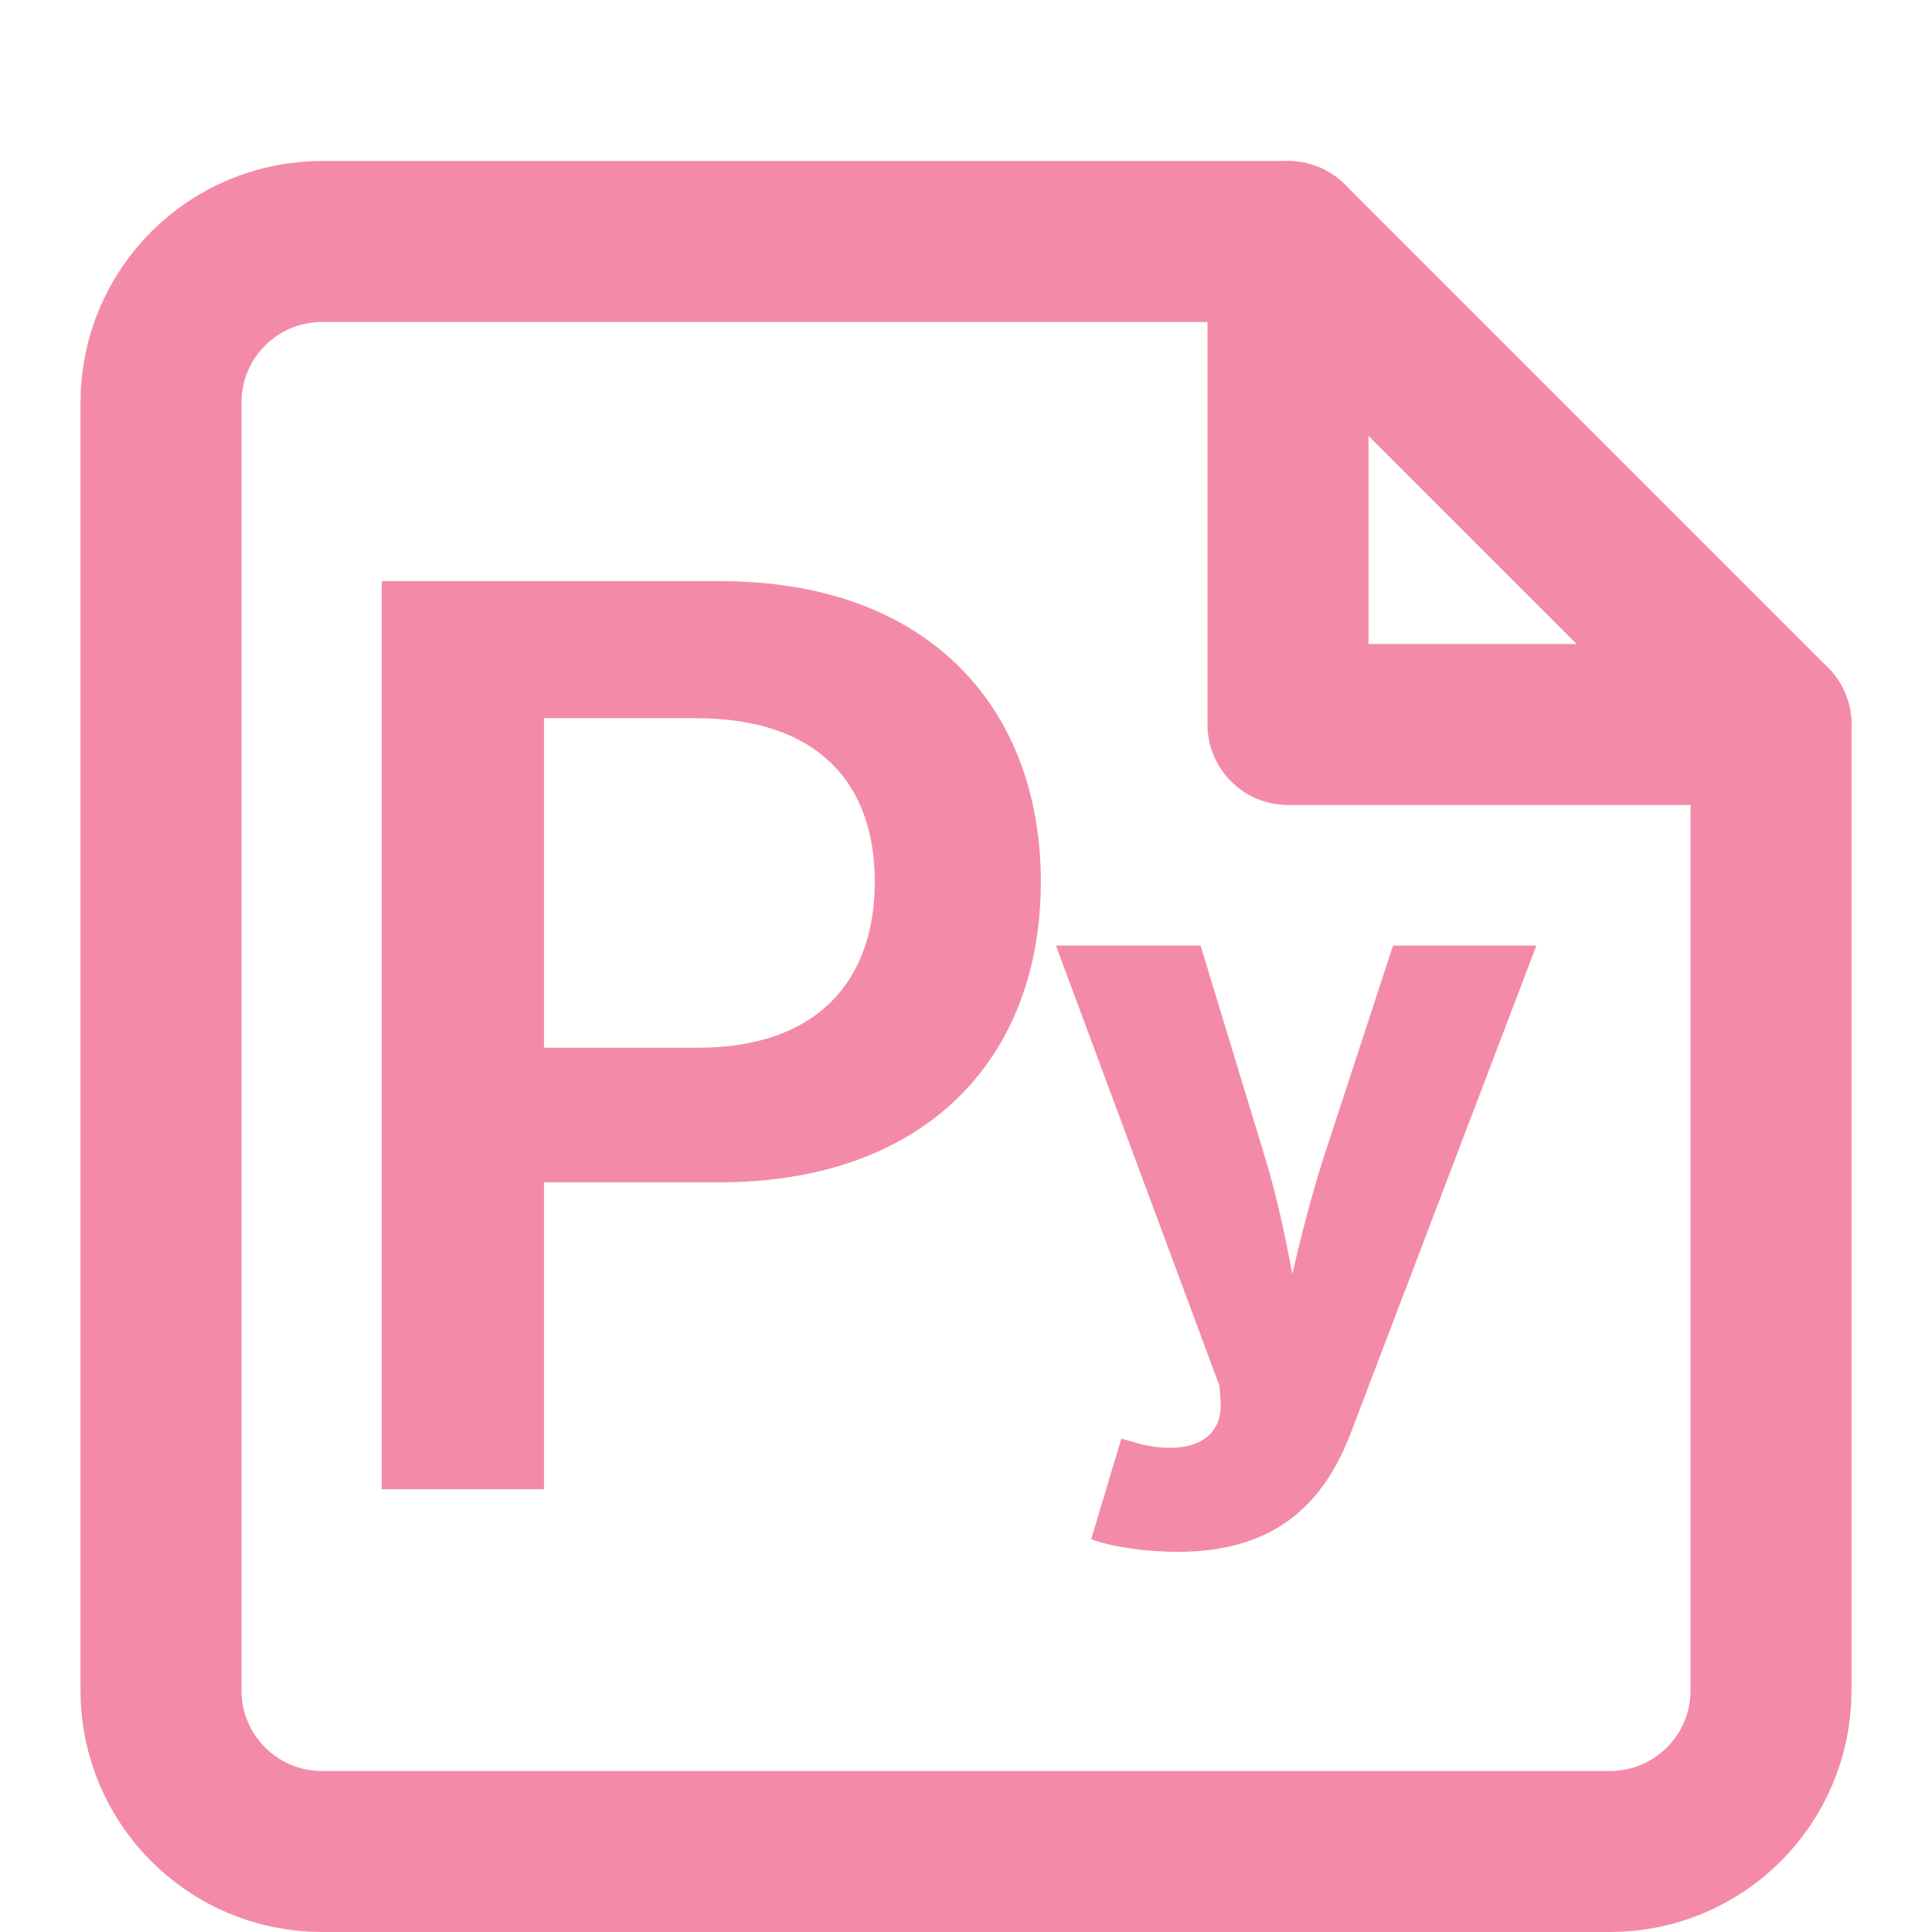
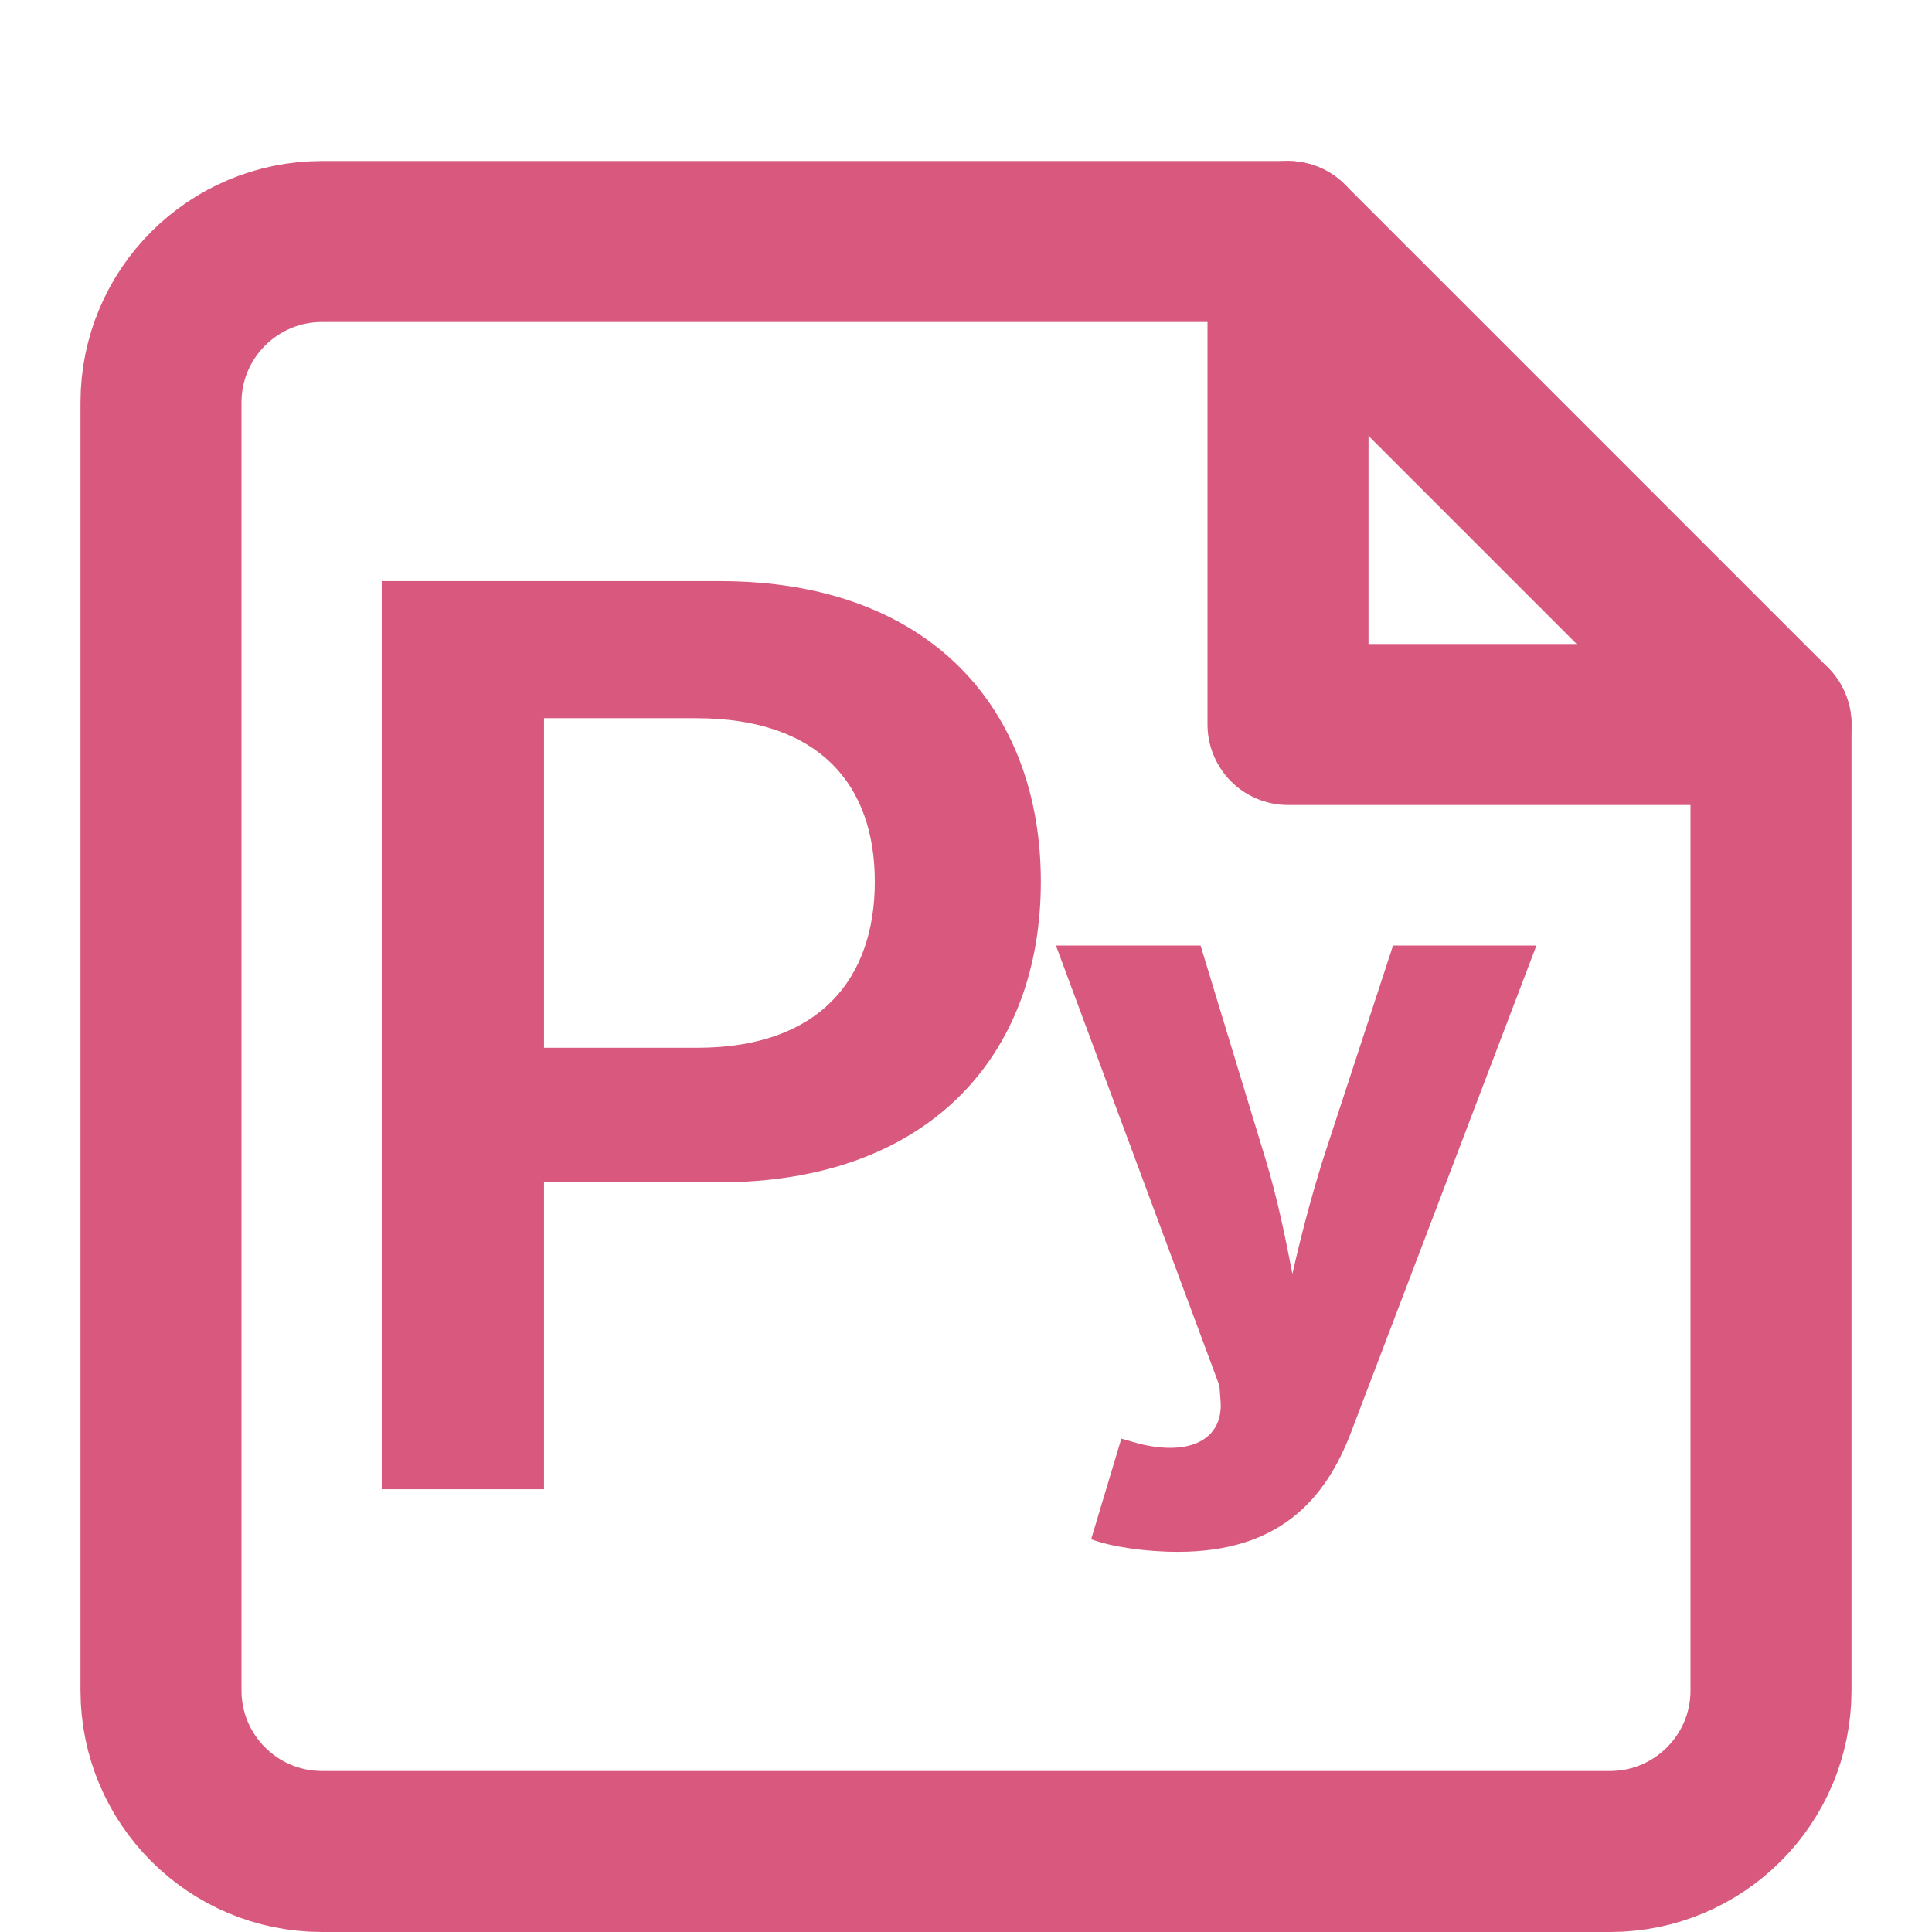
- <svg xmlns="http://www.w3.org/2000/svg" width="32" height="32" viewBox="0 0 24 24" fill="none" stroke="#f38ba8" stroke-width="2" stroke-linecap="round" stroke-linejoin="round">
+ <svg xmlns="http://www.w3.org/2000/svg" width="32" height="32" viewBox="0 0 24 24" fill="none" stroke="#d8597d" stroke-width="2" stroke-linecap="round" stroke-linejoin="round">
{/* Sticky note outline from Lucide */}
      <path d="M16 3H4a2 2 0 0 0-2 2v16a2 2 0 0 0 2 2h16a2 2 0 0 0 2-2V9Z" />
      {/* Folded corner */}
      <path d="M16 3v6h6" />
 {/* "Py" text */}
-       <text x="8.6" y="18.5" fill="#f38ba8" stroke="none" font-family="system-ui, -apple-system, sans-serif" font-size="15.5" font-weight="600" text-anchor="middle">
+       <text x="8.6" y="18.5" fill="#d8597d" stroke="none" font-family="system-ui, -apple-system, sans-serif" font-size="15.5" font-weight="600" text-anchor="middle">
        P
      </text>
-   <text x="16.1" y="17.2" fill="#f38ba8" stroke="none" font-family="system-ui, -apple-system, sans-serif" font-size="10" font-weight="800" text-anchor="middle">
+   <text x="16.1" y="17.2" fill="#d8597d" stroke="none" font-family="system-ui, -apple-system, sans-serif" font-size="10" font-weight="800" text-anchor="middle">
        y
      </text>
</svg>
